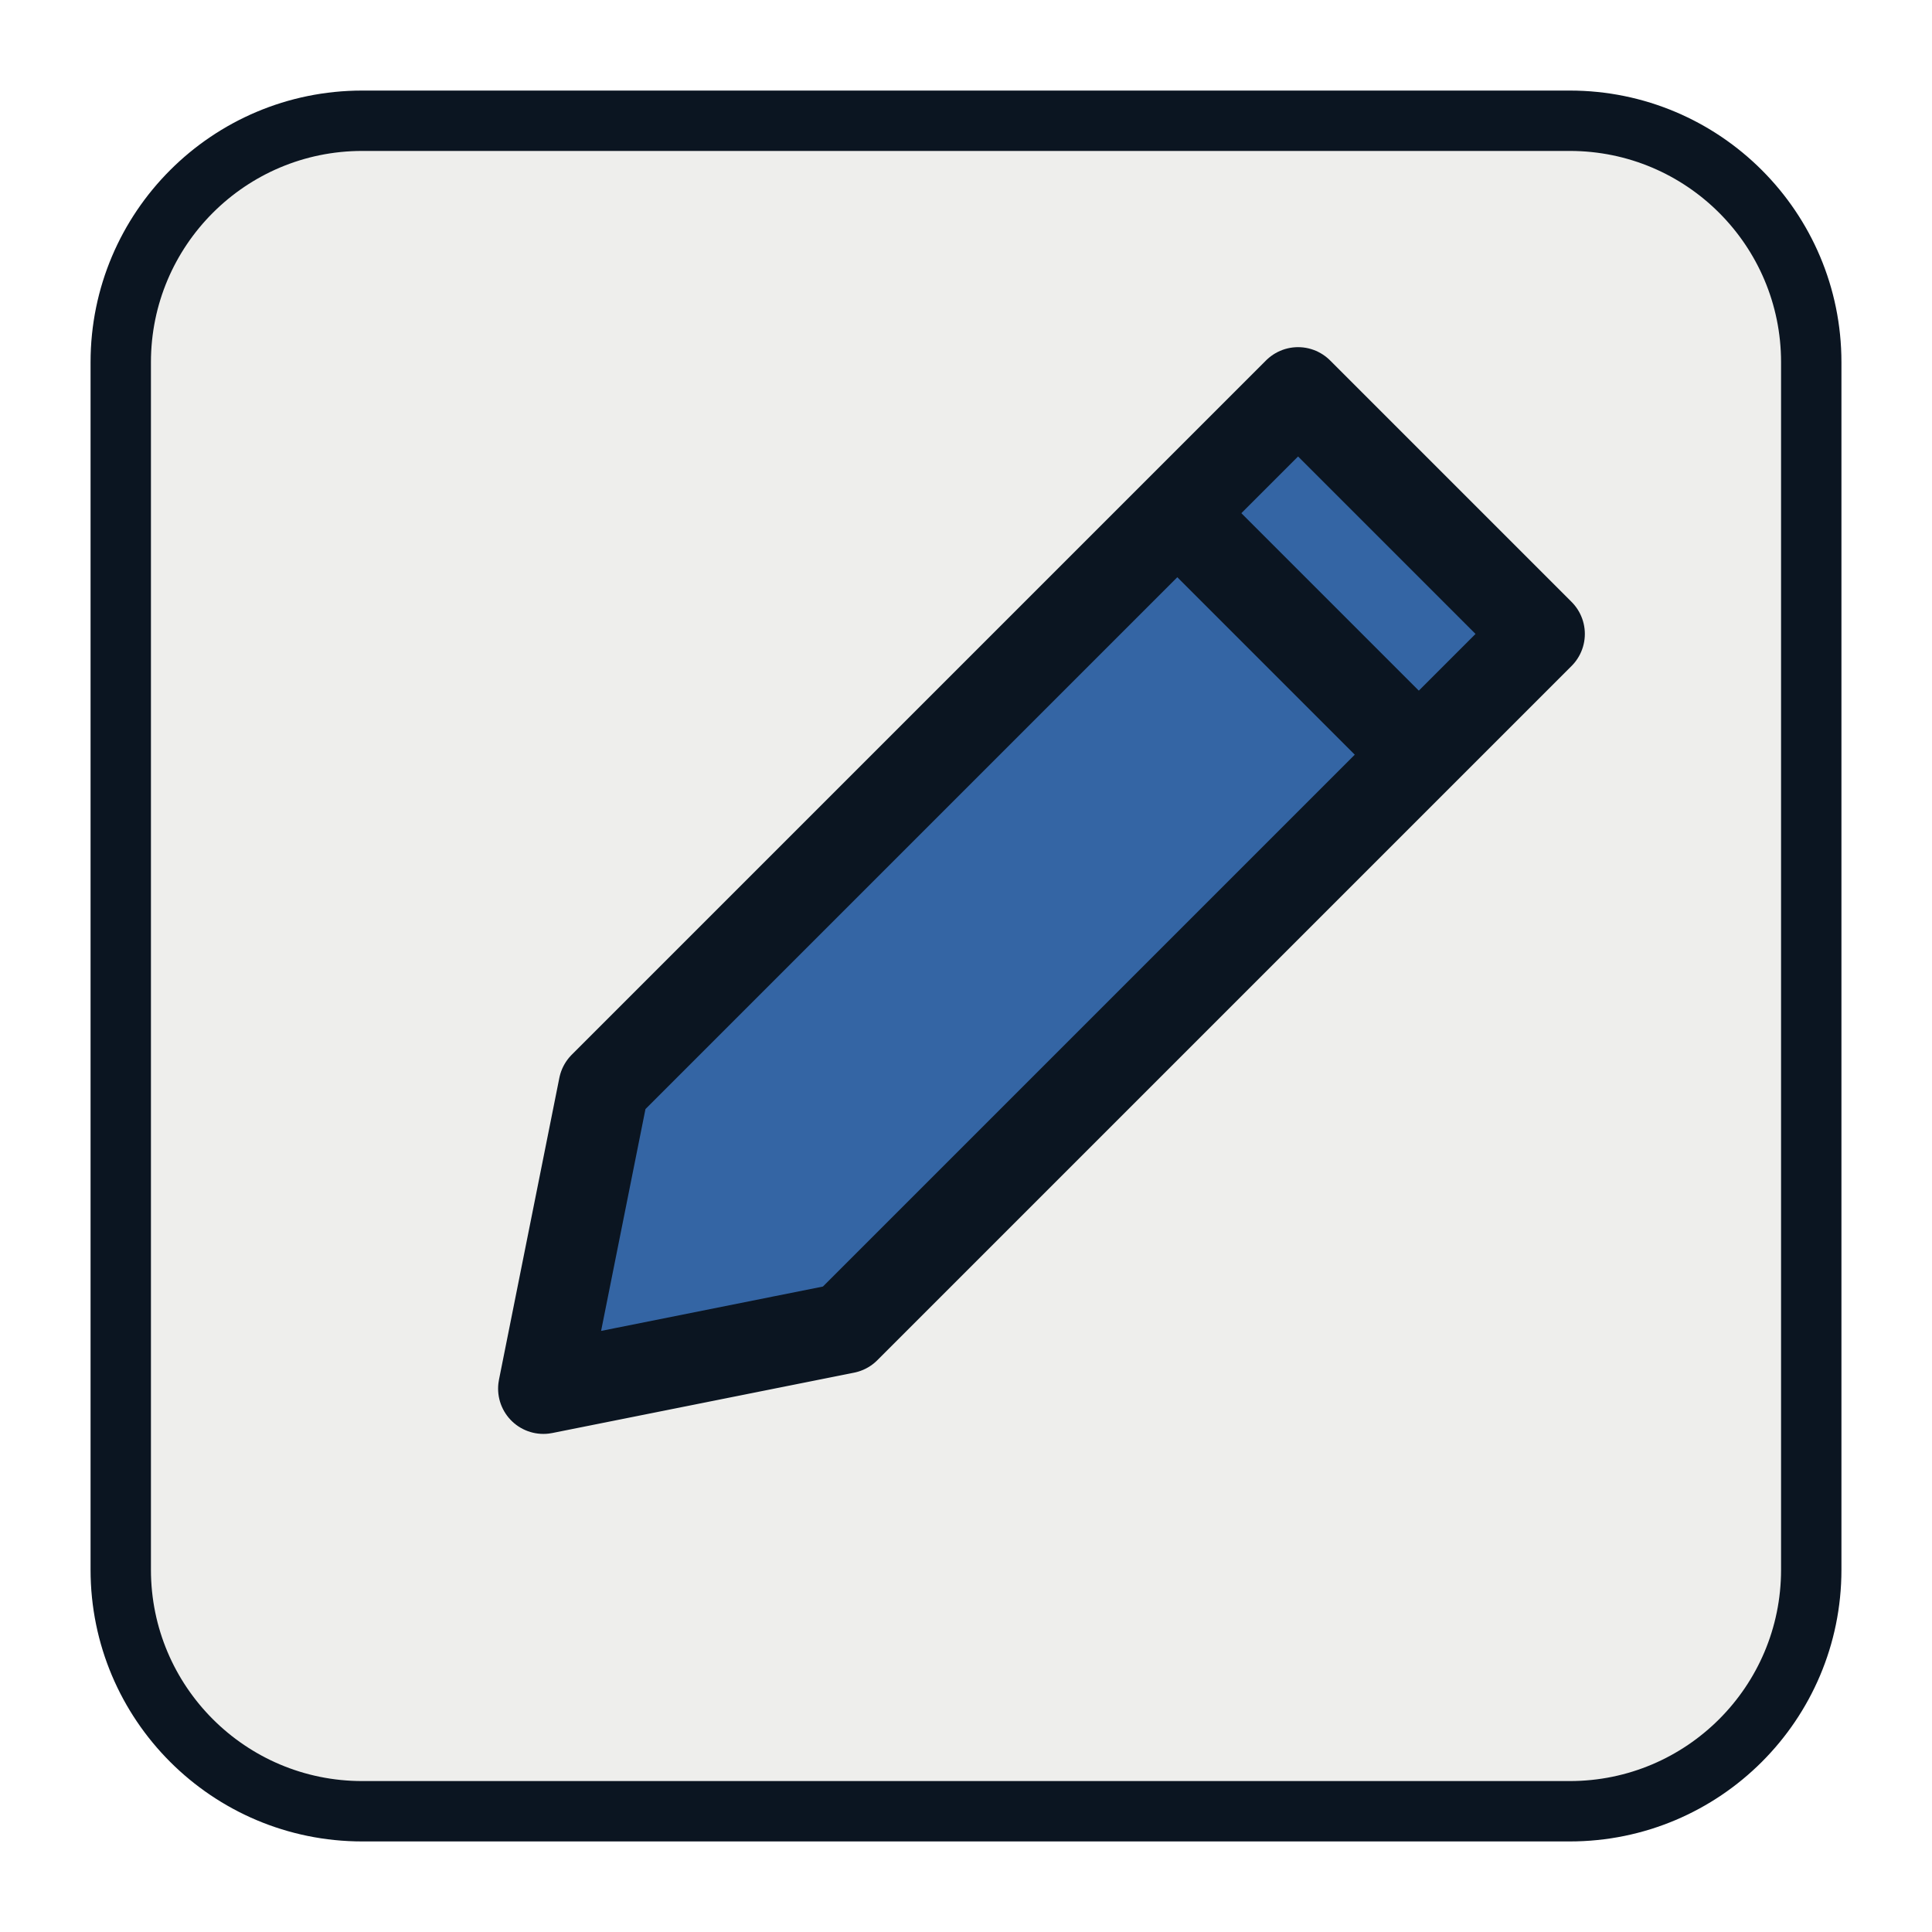
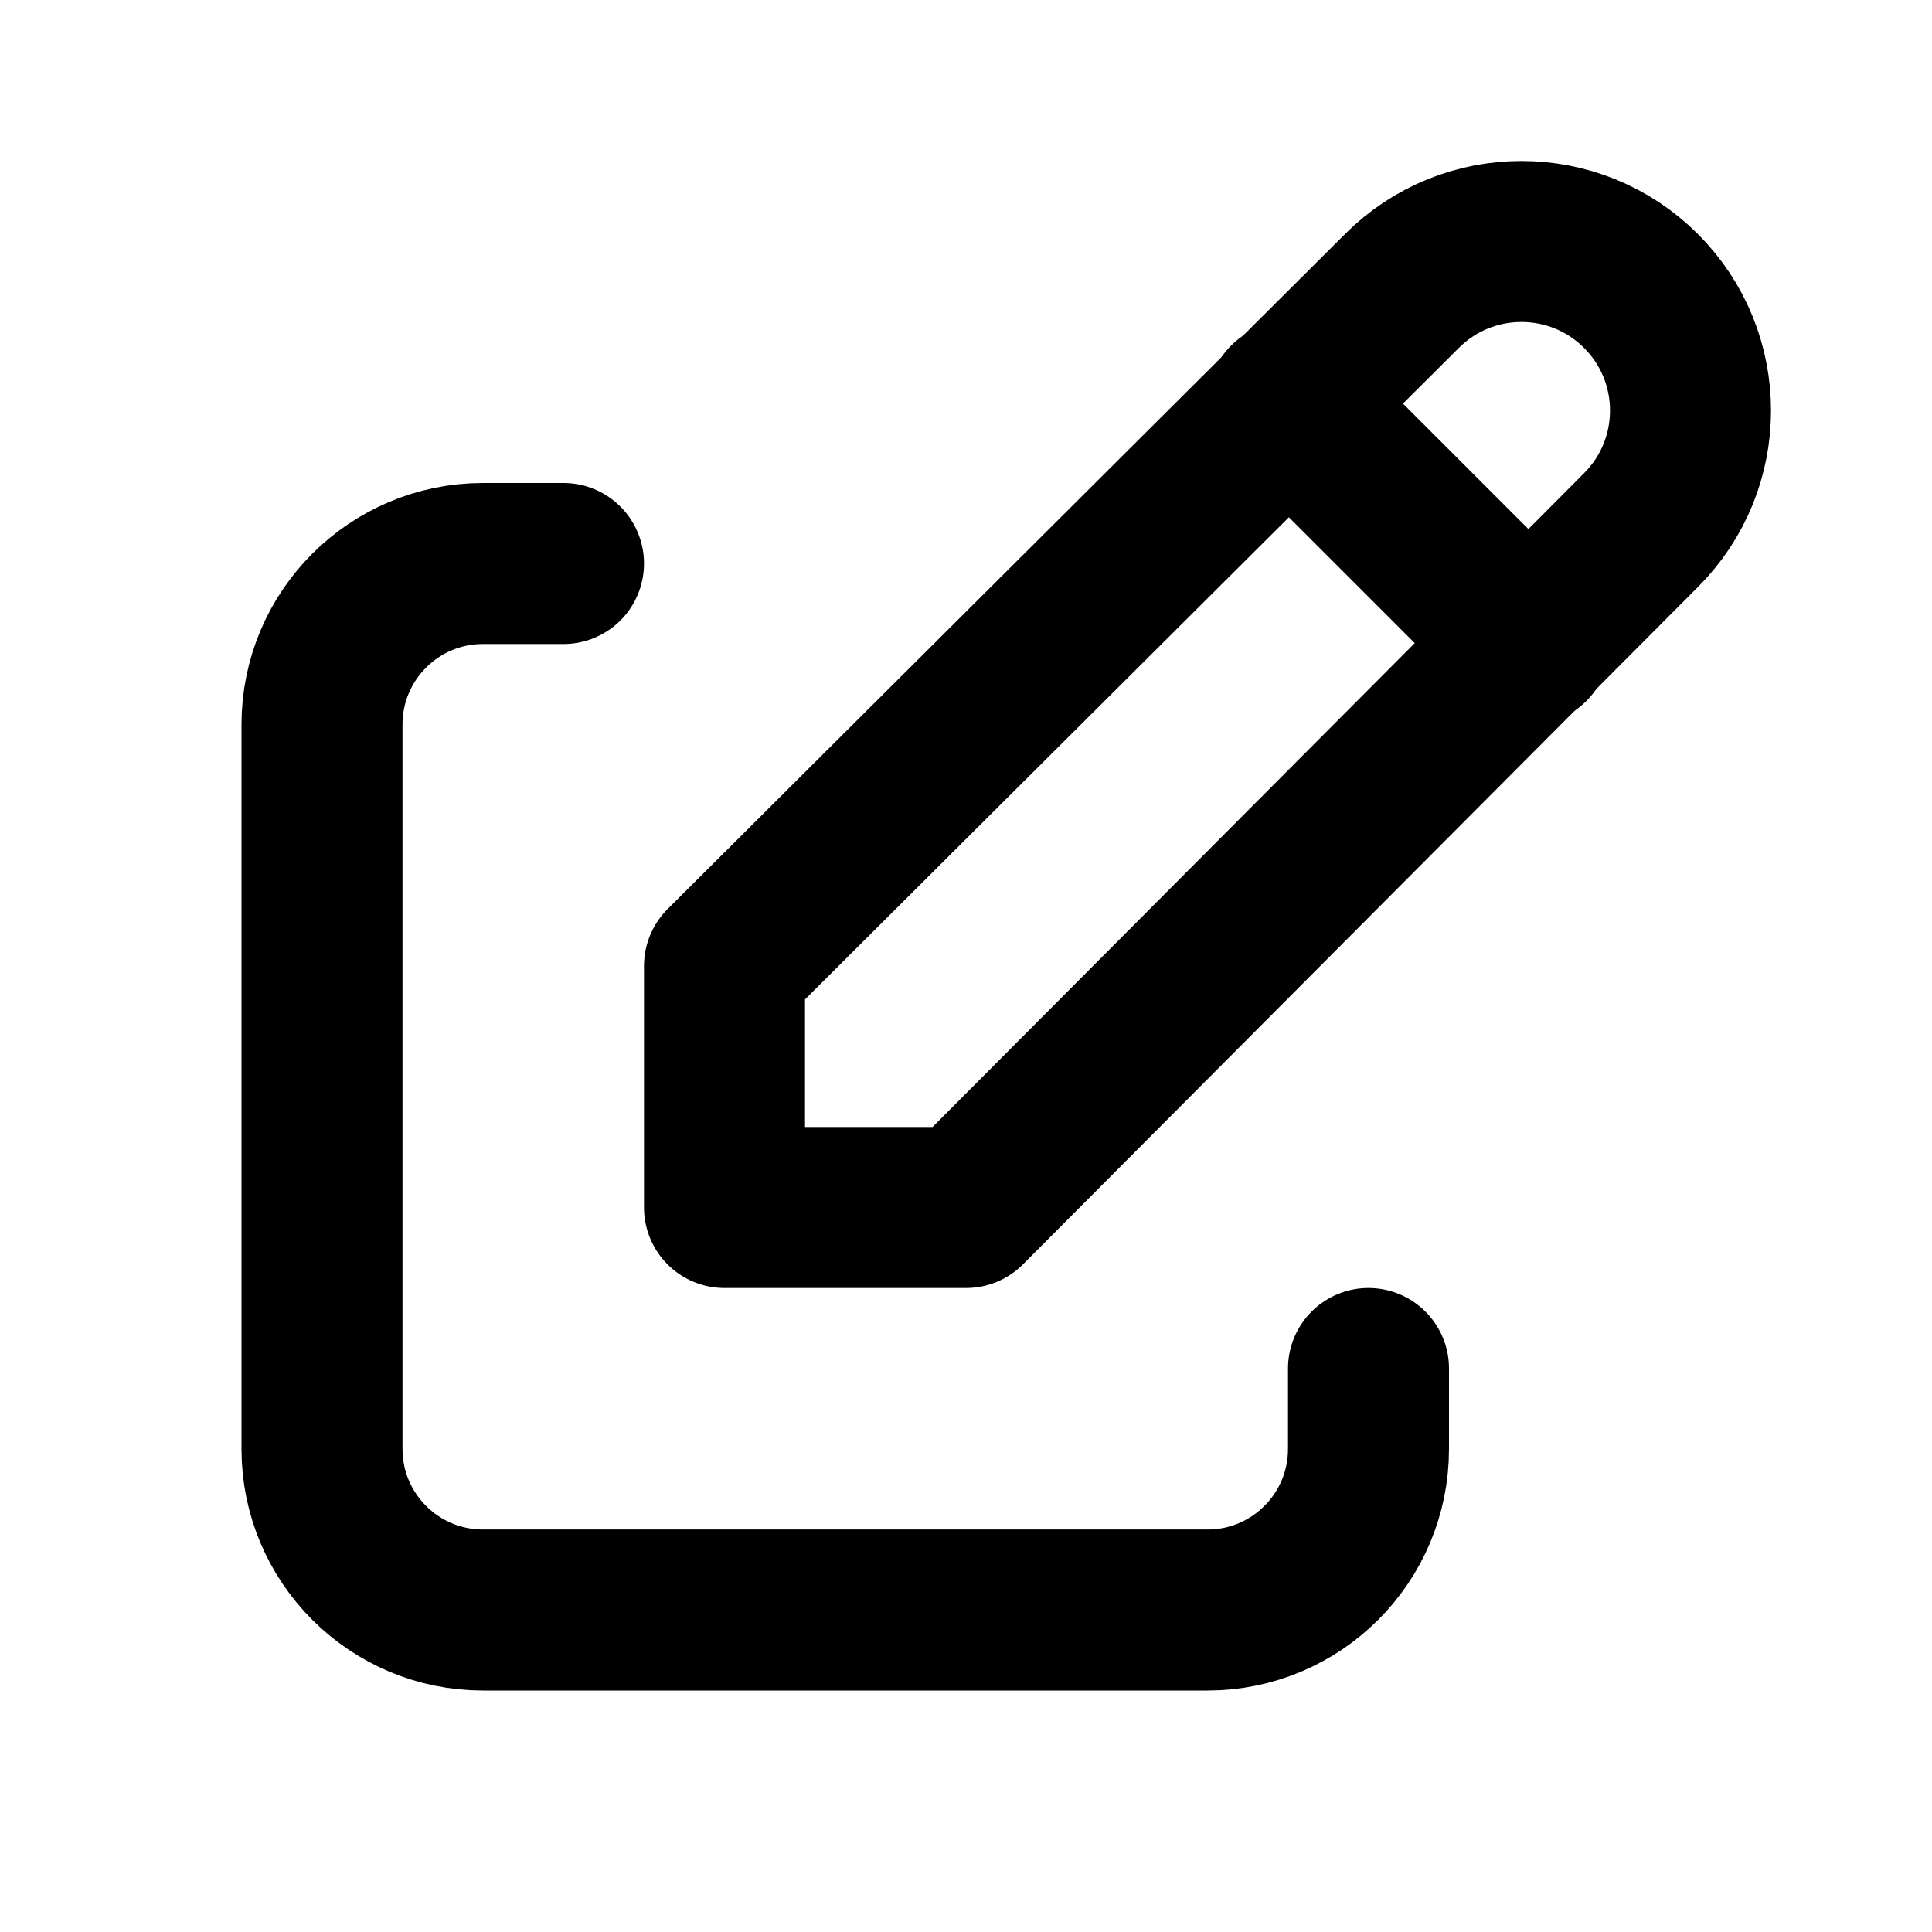
- <svg xmlns="http://www.w3.org/2000/svg" viewBox="0 0 64 64">
-   <rect x="4" y="4" width="56" height="56" rx="8" fill="#eeeeec" stroke="#0b1521" stroke-width="2" />
-   <path d="M18 46L20 36L43 13L51 21L28 44Z" fill="#3465a4" stroke="#0b1521" stroke-width="3" stroke-linejoin="round" />
-   <path d="M39 17L47 25" stroke="#0b1521" stroke-width="3" />
+ <svg xmlns="http://www.w3.org/2000/svg" width="24" height="24" viewBox="0 0 24 24" fill="none" stroke="currentColor" stroke-width="2" stroke-linecap="round" stroke-linejoin="round">
+   <path d="M7 7h-1a2 2 0 0 0 -2 2v9a2 2 0 0 0 2 2h9a2 2 0 0 0 2 -2v-1" />
+   <path d="M20.385 6.585a2.1 2.1 0 0 0 -2.97 -2.97l-8.415 8.385v3h3l8.385 -8.415" />
+   <path d="M16 5l3 3" />
</svg>
